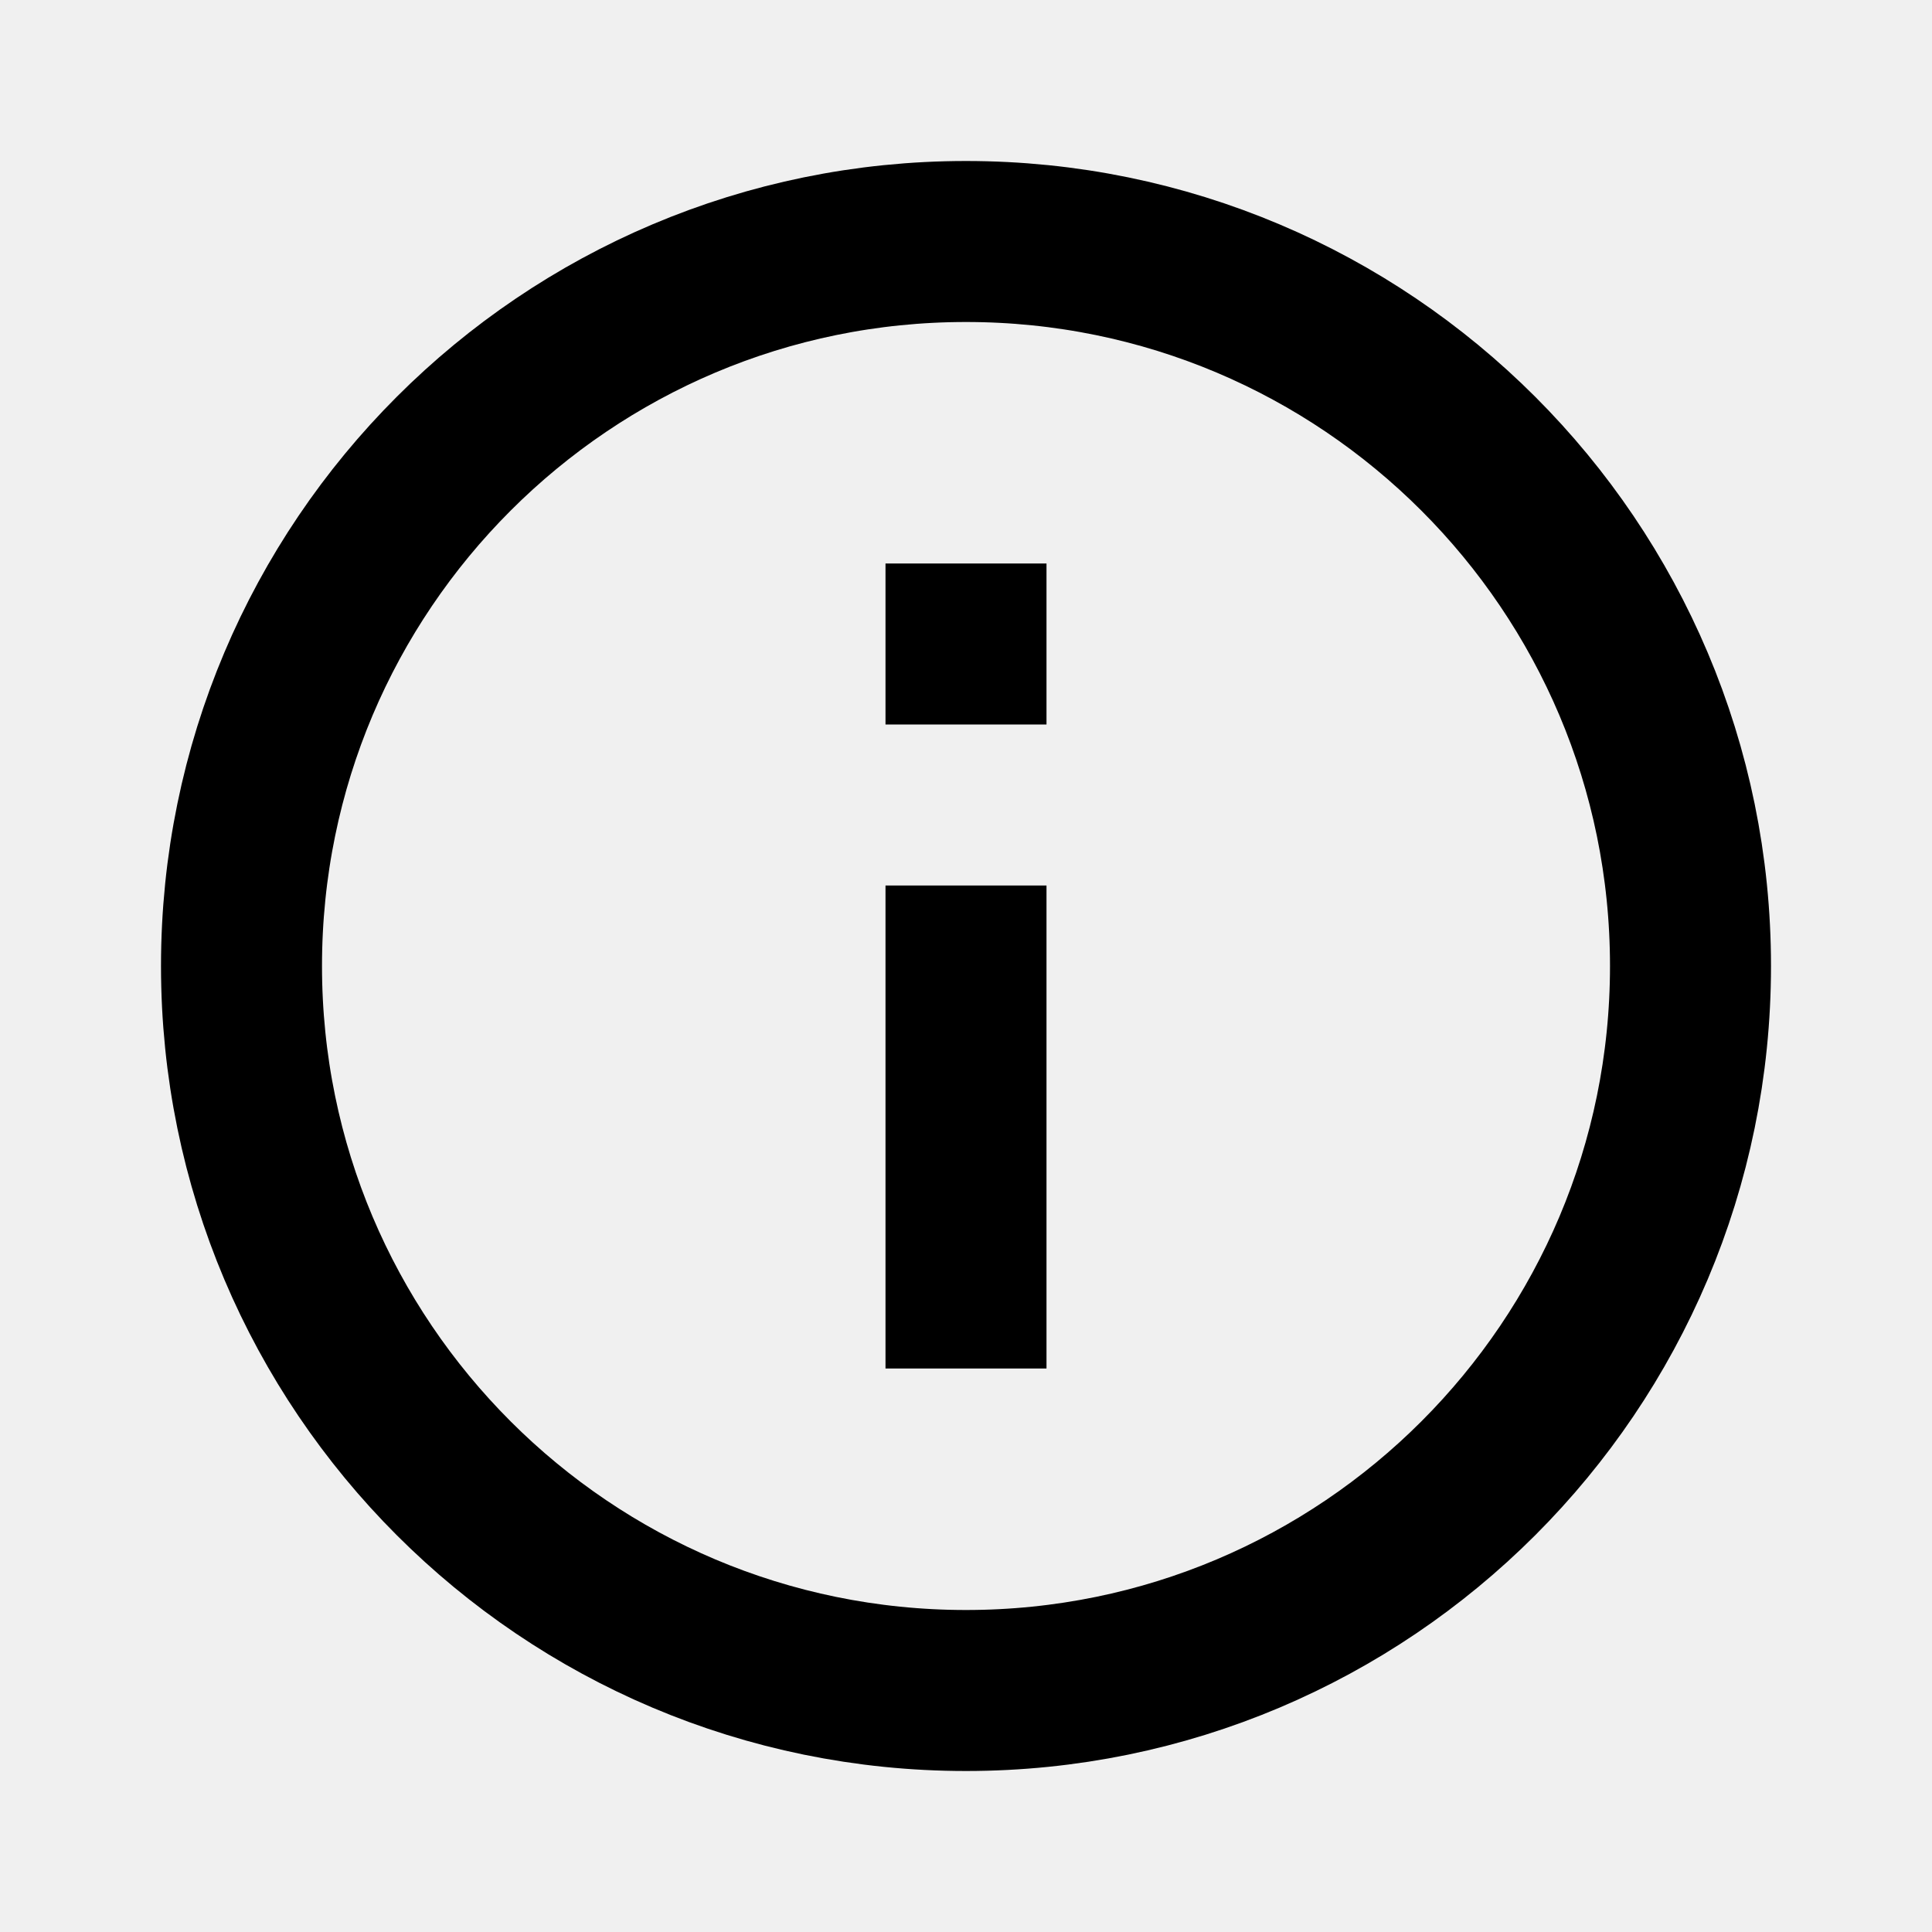
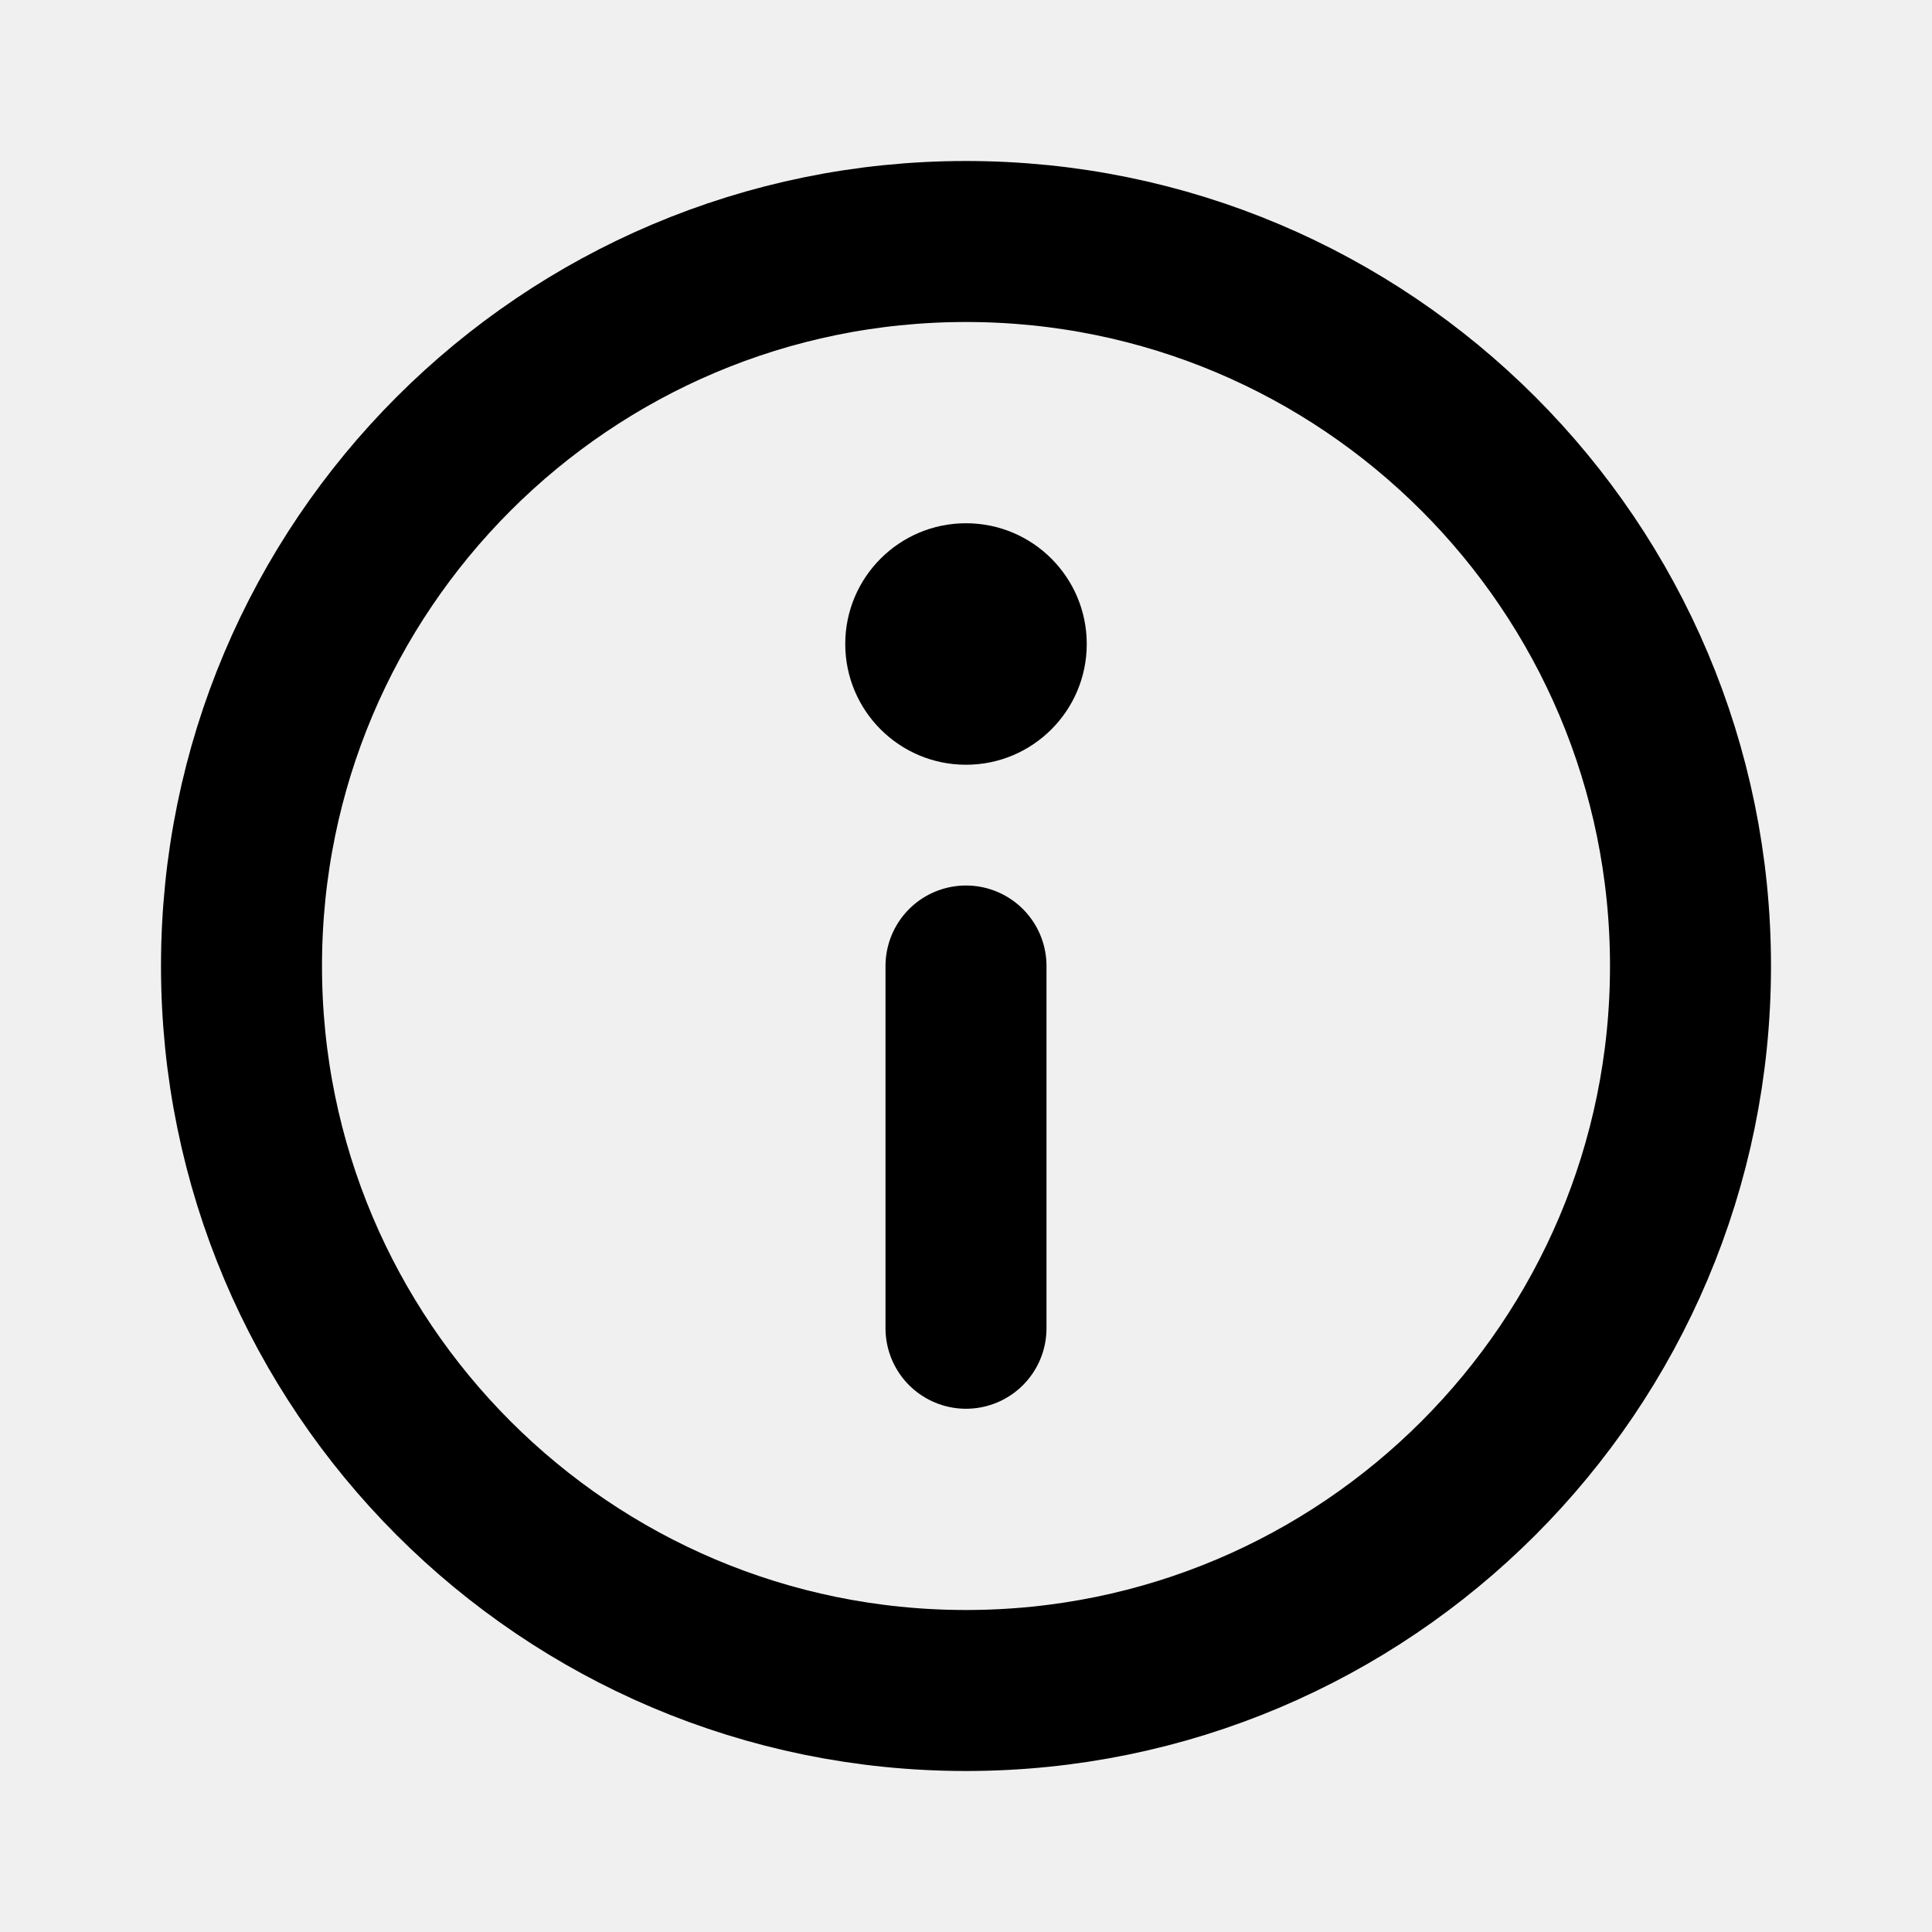
- <svg xmlns="http://www.w3.org/2000/svg" width="24" height="24" viewBox="0 0 24 24">
-   <g fill="none" fill-rule="evenodd">
-     <path fill="#FFF" fill-opacity=".01" d="M0 0h24v24H0z" />
-     <g fill-rule="nonzero">
-       <path stroke="#000" stroke-width="2" d="M12 3a9 9 0 0 0-9 9 9 9 0 0 0 9 9 9 9 0 0 0 9-9 9 9 0 0 0-9-9z" />
-       <path fill="#000" d="M13 17h-2v-6h2zM13 9h-2V7h2z" />
-     </g>
+ <svg xmlns="http://www.w3.org/2000/svg" width="24" height="24" viewBox="0 0 24 24" fill="none">
+   <g clip-path="url(#clip0)">
+     <circle cx="12" cy="12" r="9" stroke="black" stroke-width="2" stroke-linecap="round" stroke-linejoin="round" />
+     <path d="M12 12V16.5" stroke="black" stroke-width="2" stroke-linecap="round" />
+     <circle cx="12" cy="8" r="1.5" fill="black" />
  </g>
+   <defs>
+     <clipPath id="clip0">
+       <rect width="24" height="24" fill="white" />
+     </clipPath>
+   </defs>
</svg>
